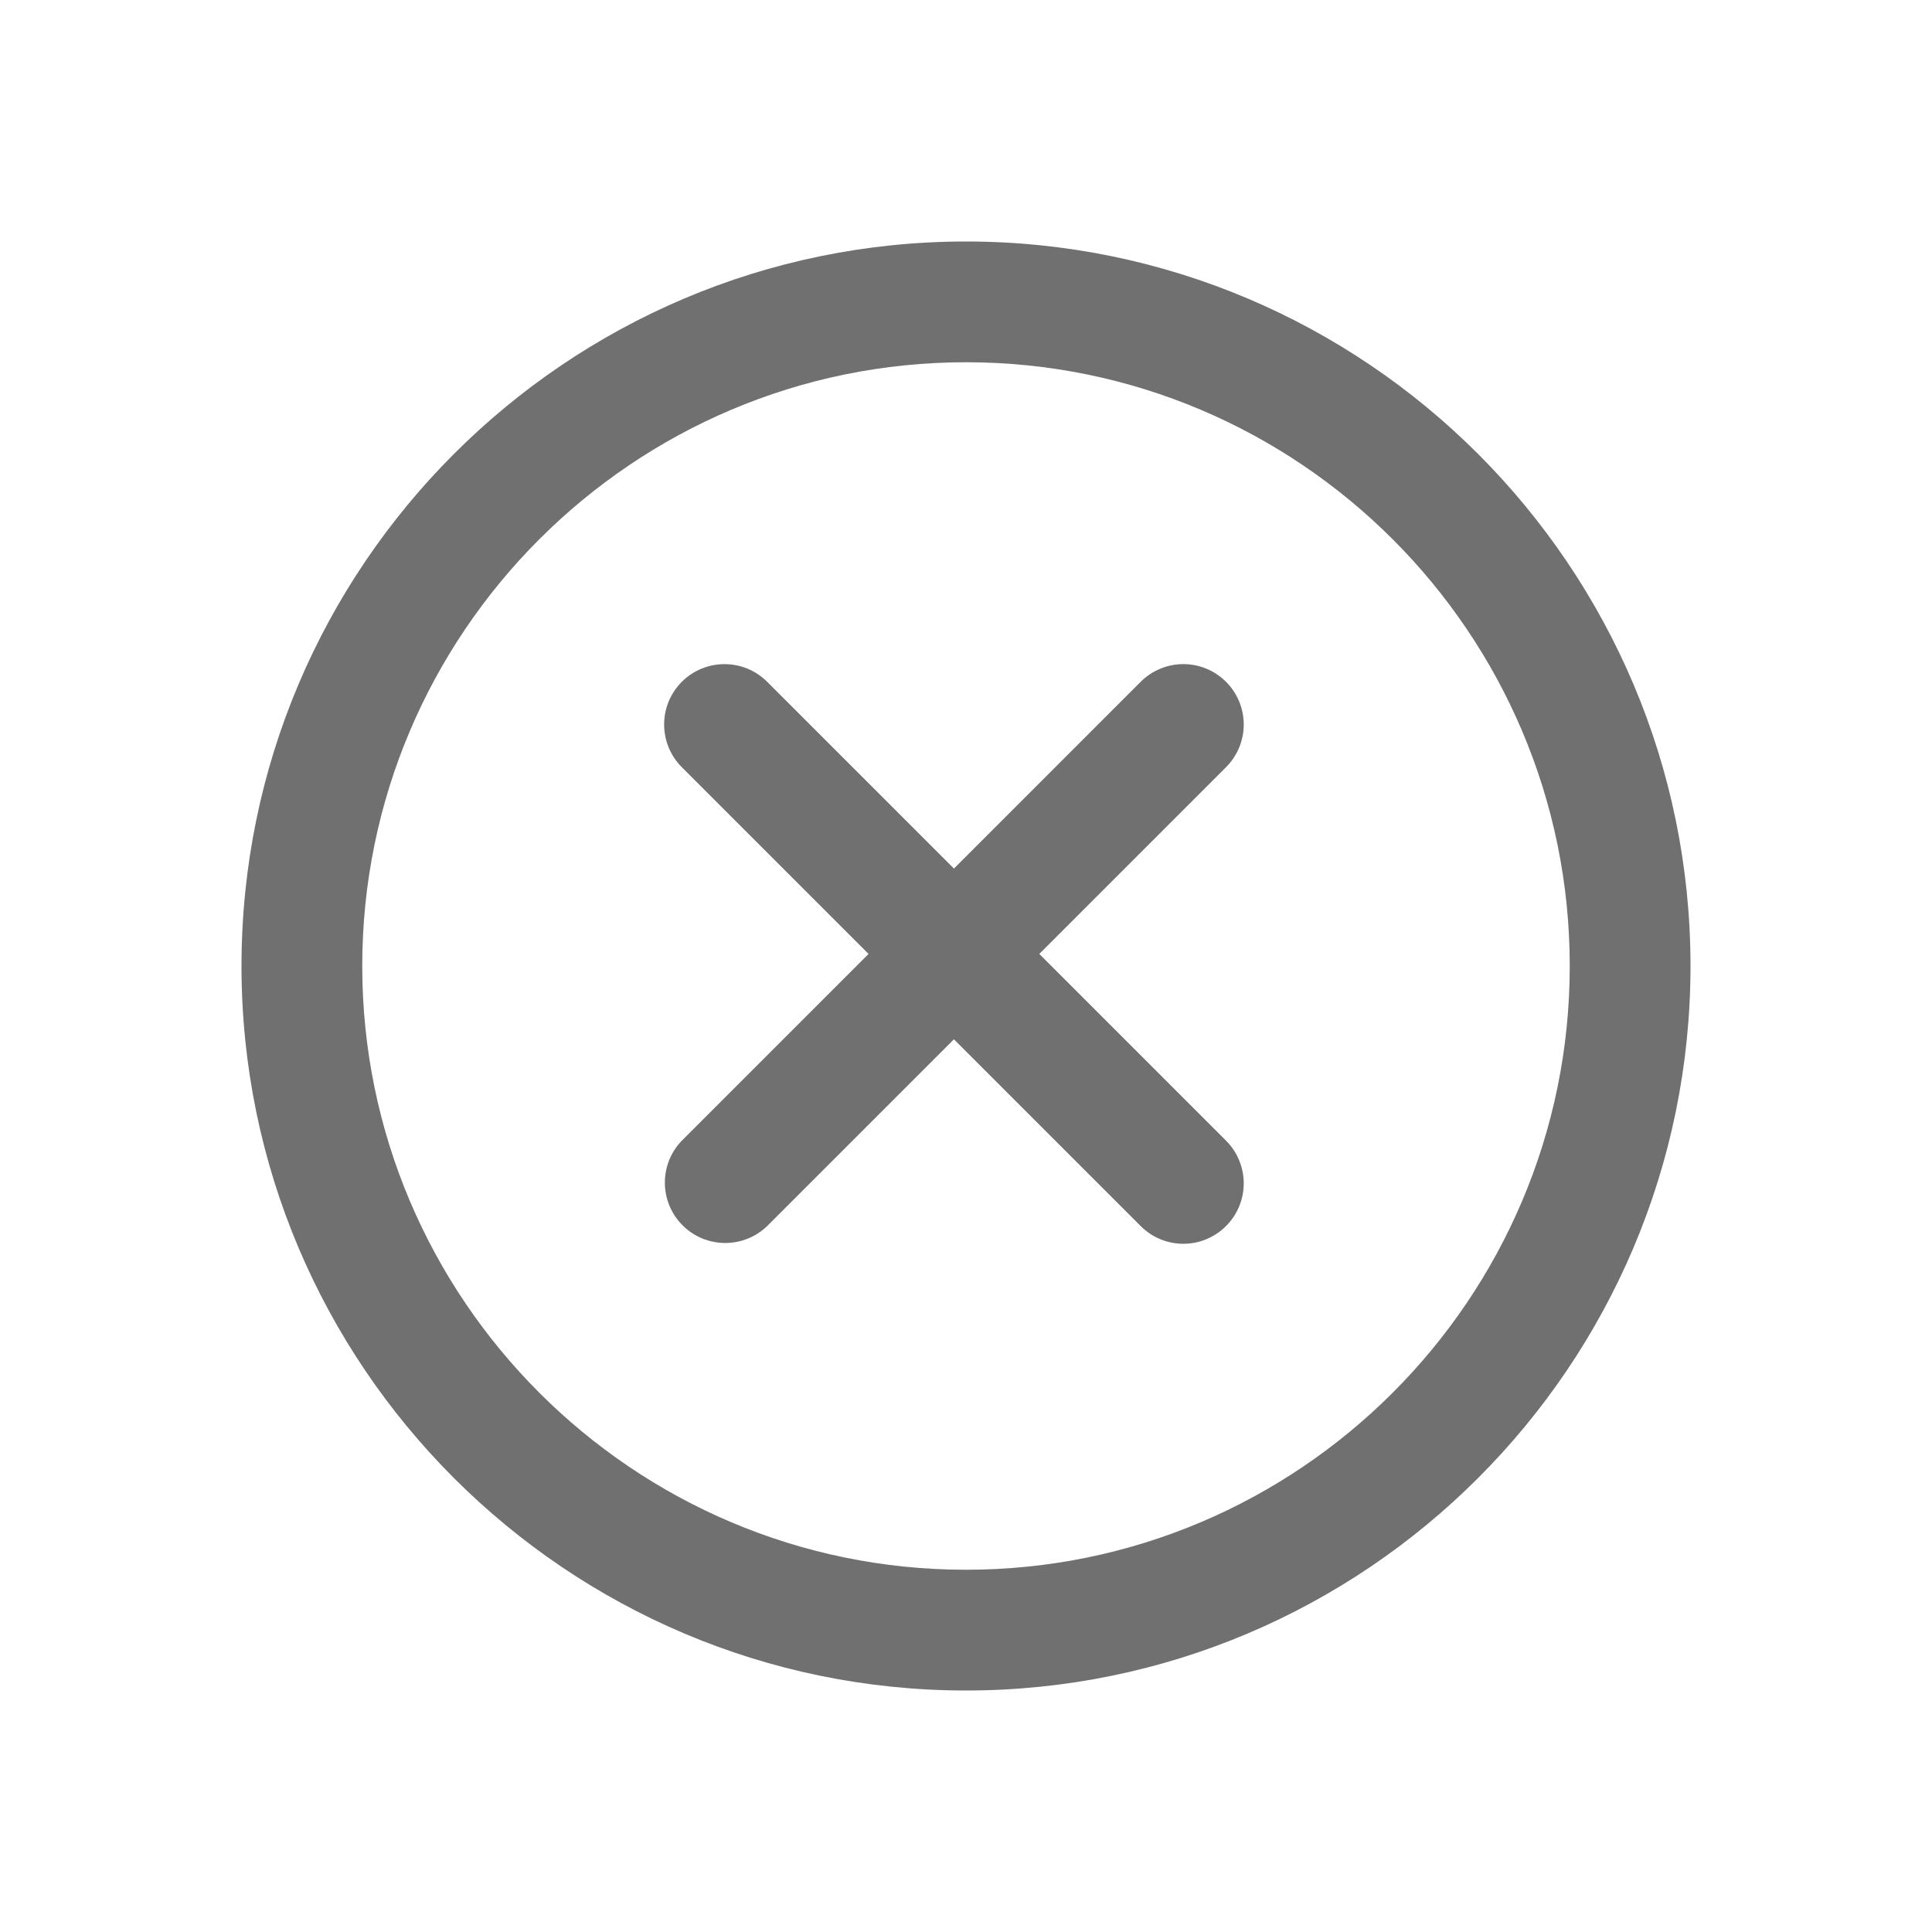
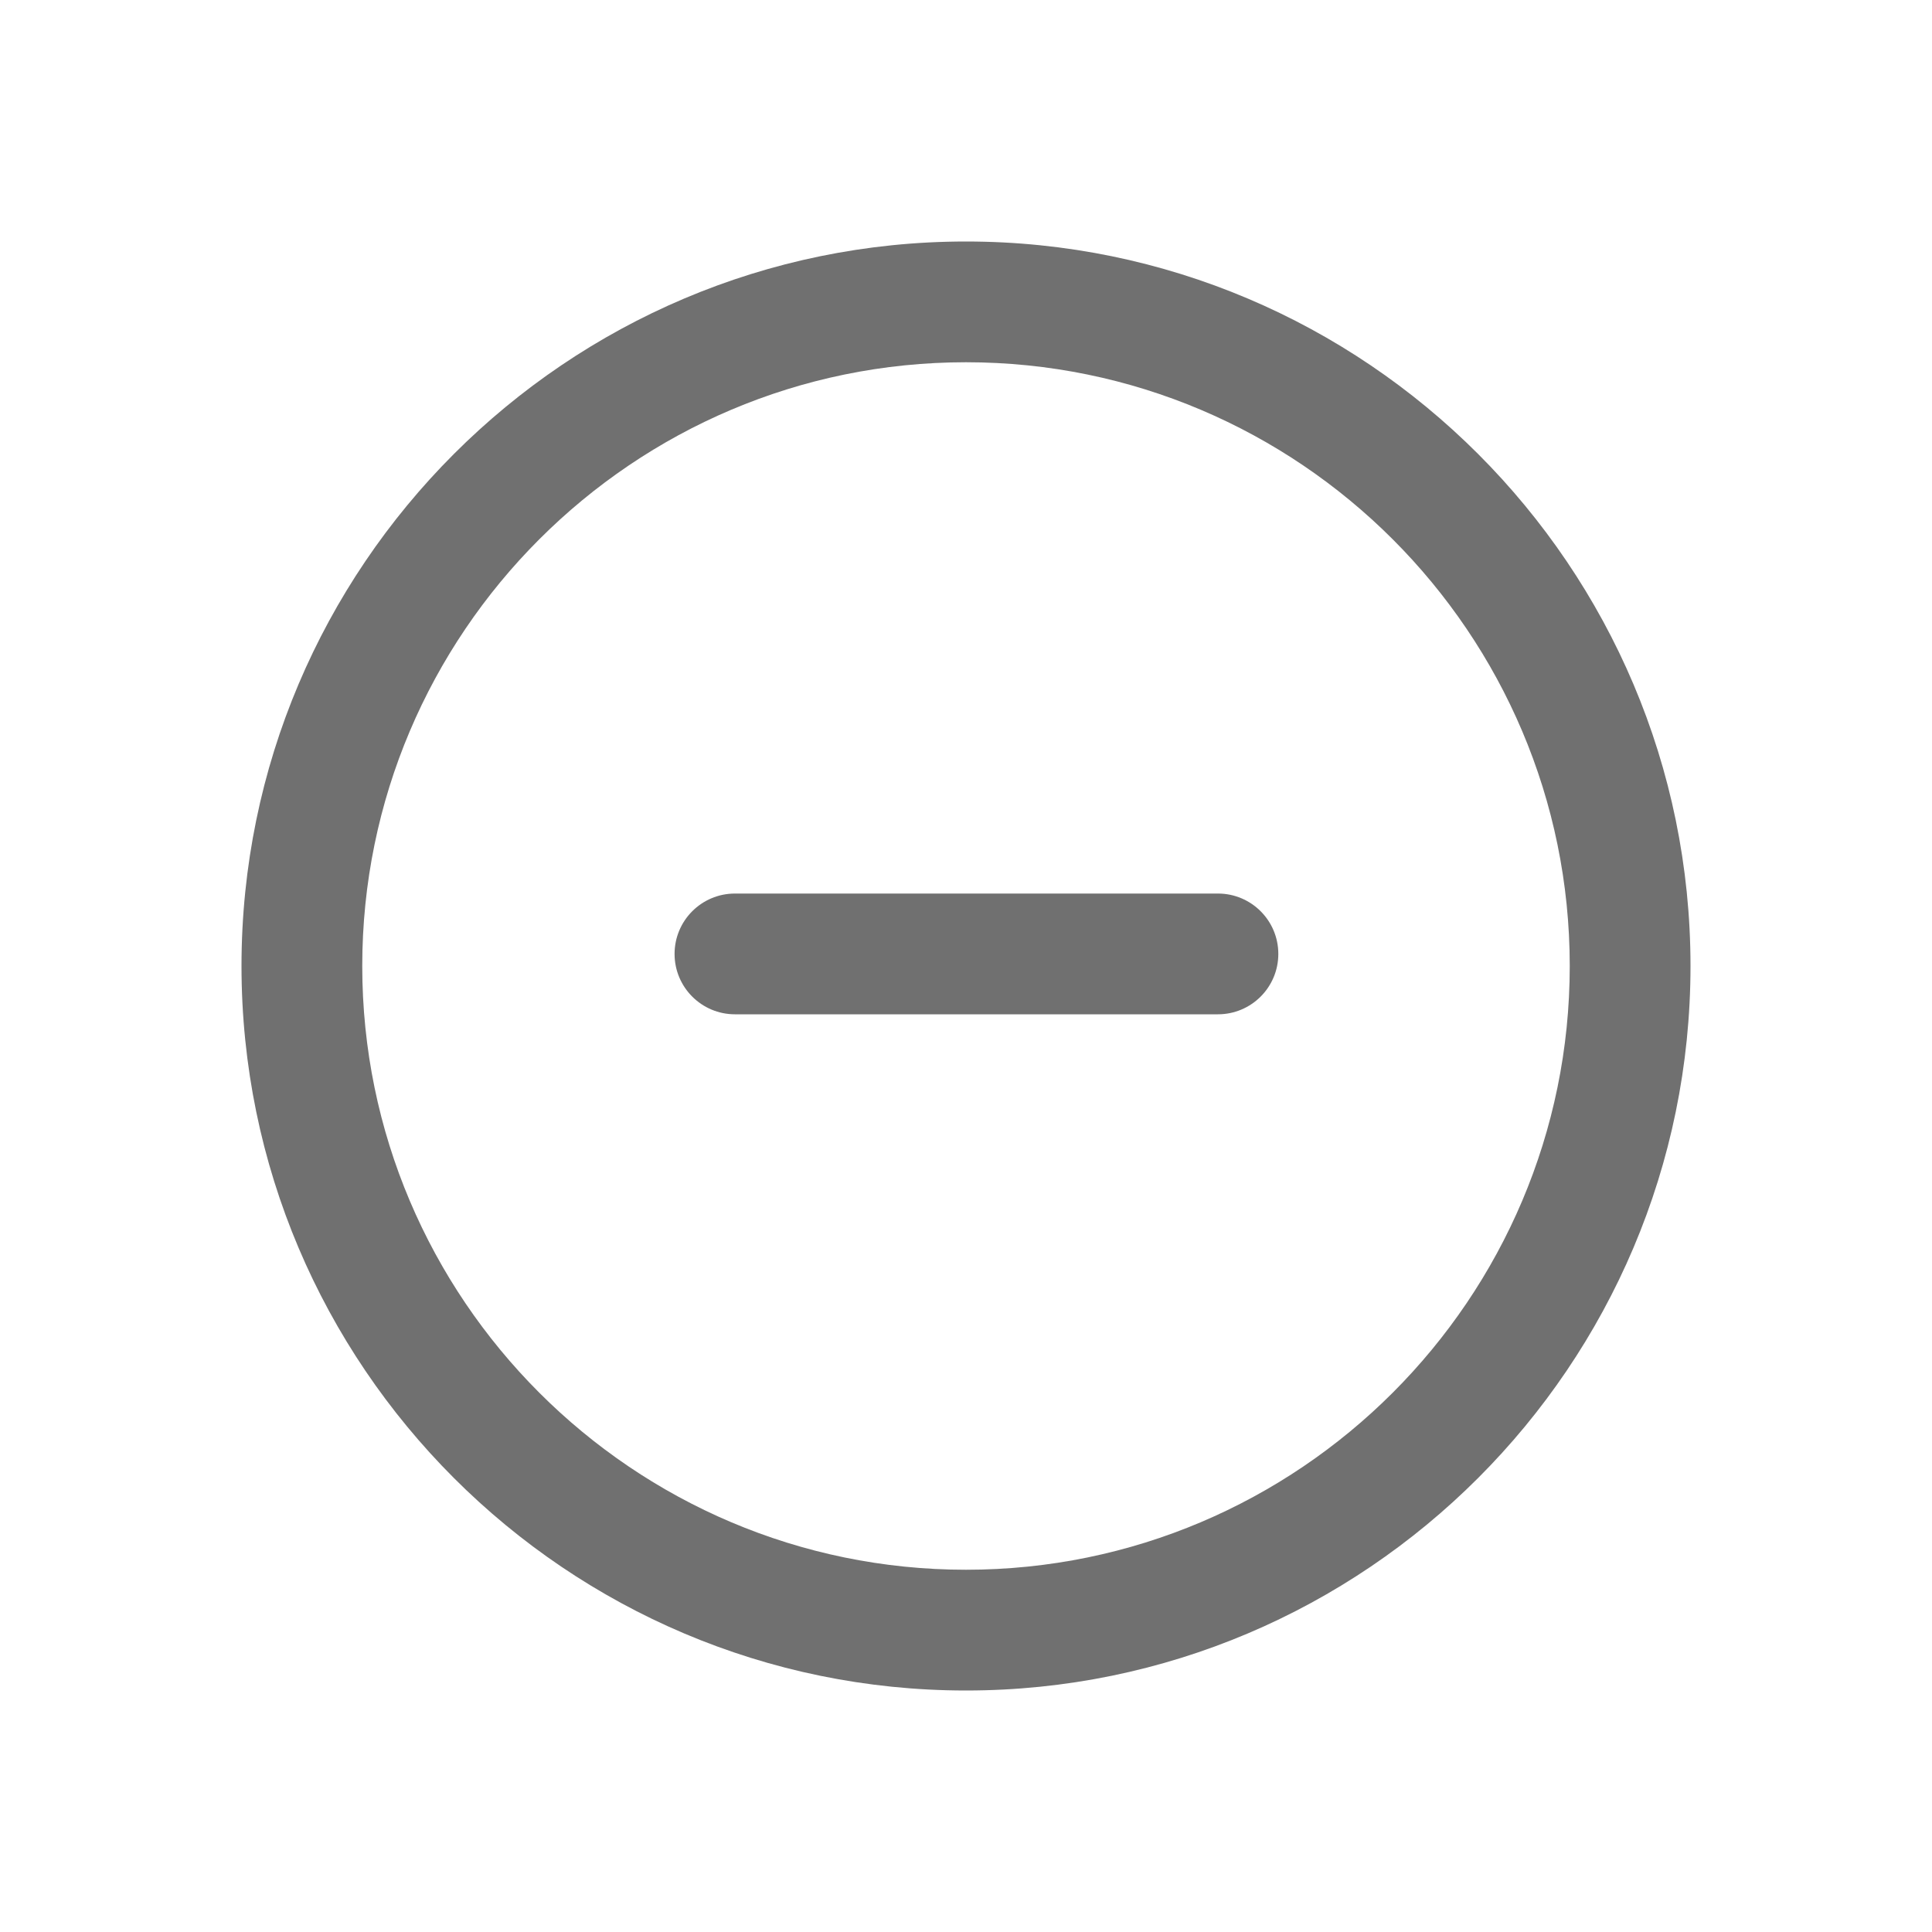
- <svg xmlns="http://www.w3.org/2000/svg" t="1542195451171" class="icon" style="" viewBox="0 0 1024 1024" version="1.1" p-id="4114" width="200" height="200">
+ <svg xmlns="http://www.w3.org/2000/svg" t="1545809311539" class="icon" style="" viewBox="0 0 1024 1024" version="1.1" p-id="3036" width="200" height="200">
  <defs>
    <style type="text/css" />
  </defs>
-   <path d="M512 832c-176.448 0-320-143.552-320-320S335.552 192 512 192s320 143.552 320 320-143.552 320-320 320m0-704C300.256 128 128 300.256 128 512s172.256 384 384 384 384-172.256 384-384S723.744 128 512 128" p-id="4115" fill="#707070" />
-   <path d="M649.824 361.376a31.968 31.968 0 0 0-45.248 0L505.6 460.352l-98.976-98.976a31.968 31.968 0 1 0-45.248 45.248l98.976 98.976-98.976 98.976a32 32 0 0 0 45.248 45.248l98.976-98.976 98.976 98.976a31.904 31.904 0 0 0 45.248 0 31.968 31.968 0 0 0 0-45.248L550.848 505.6l98.976-98.976a31.968 31.968 0 0 0 0-45.248" p-id="4116" fill="#707070" />
+   <path d="M512 832c-176.448 0-320-143.552-320-320S335.552 192 512 192s320 143.552 320 320-143.552 320-320 320m0-704C300.256 128 128 300.256 128 512s172.256 384 384 384 384-172.256 384-384S723.744 128 512 128" p-id="3037" fill="#707070" />
+   <path d="M645.536 473.6h-256a32 32 0 0 0 0 64h256a32 32 0 0 0 0-64" p-id="3038" fill="#707070" />
</svg>
